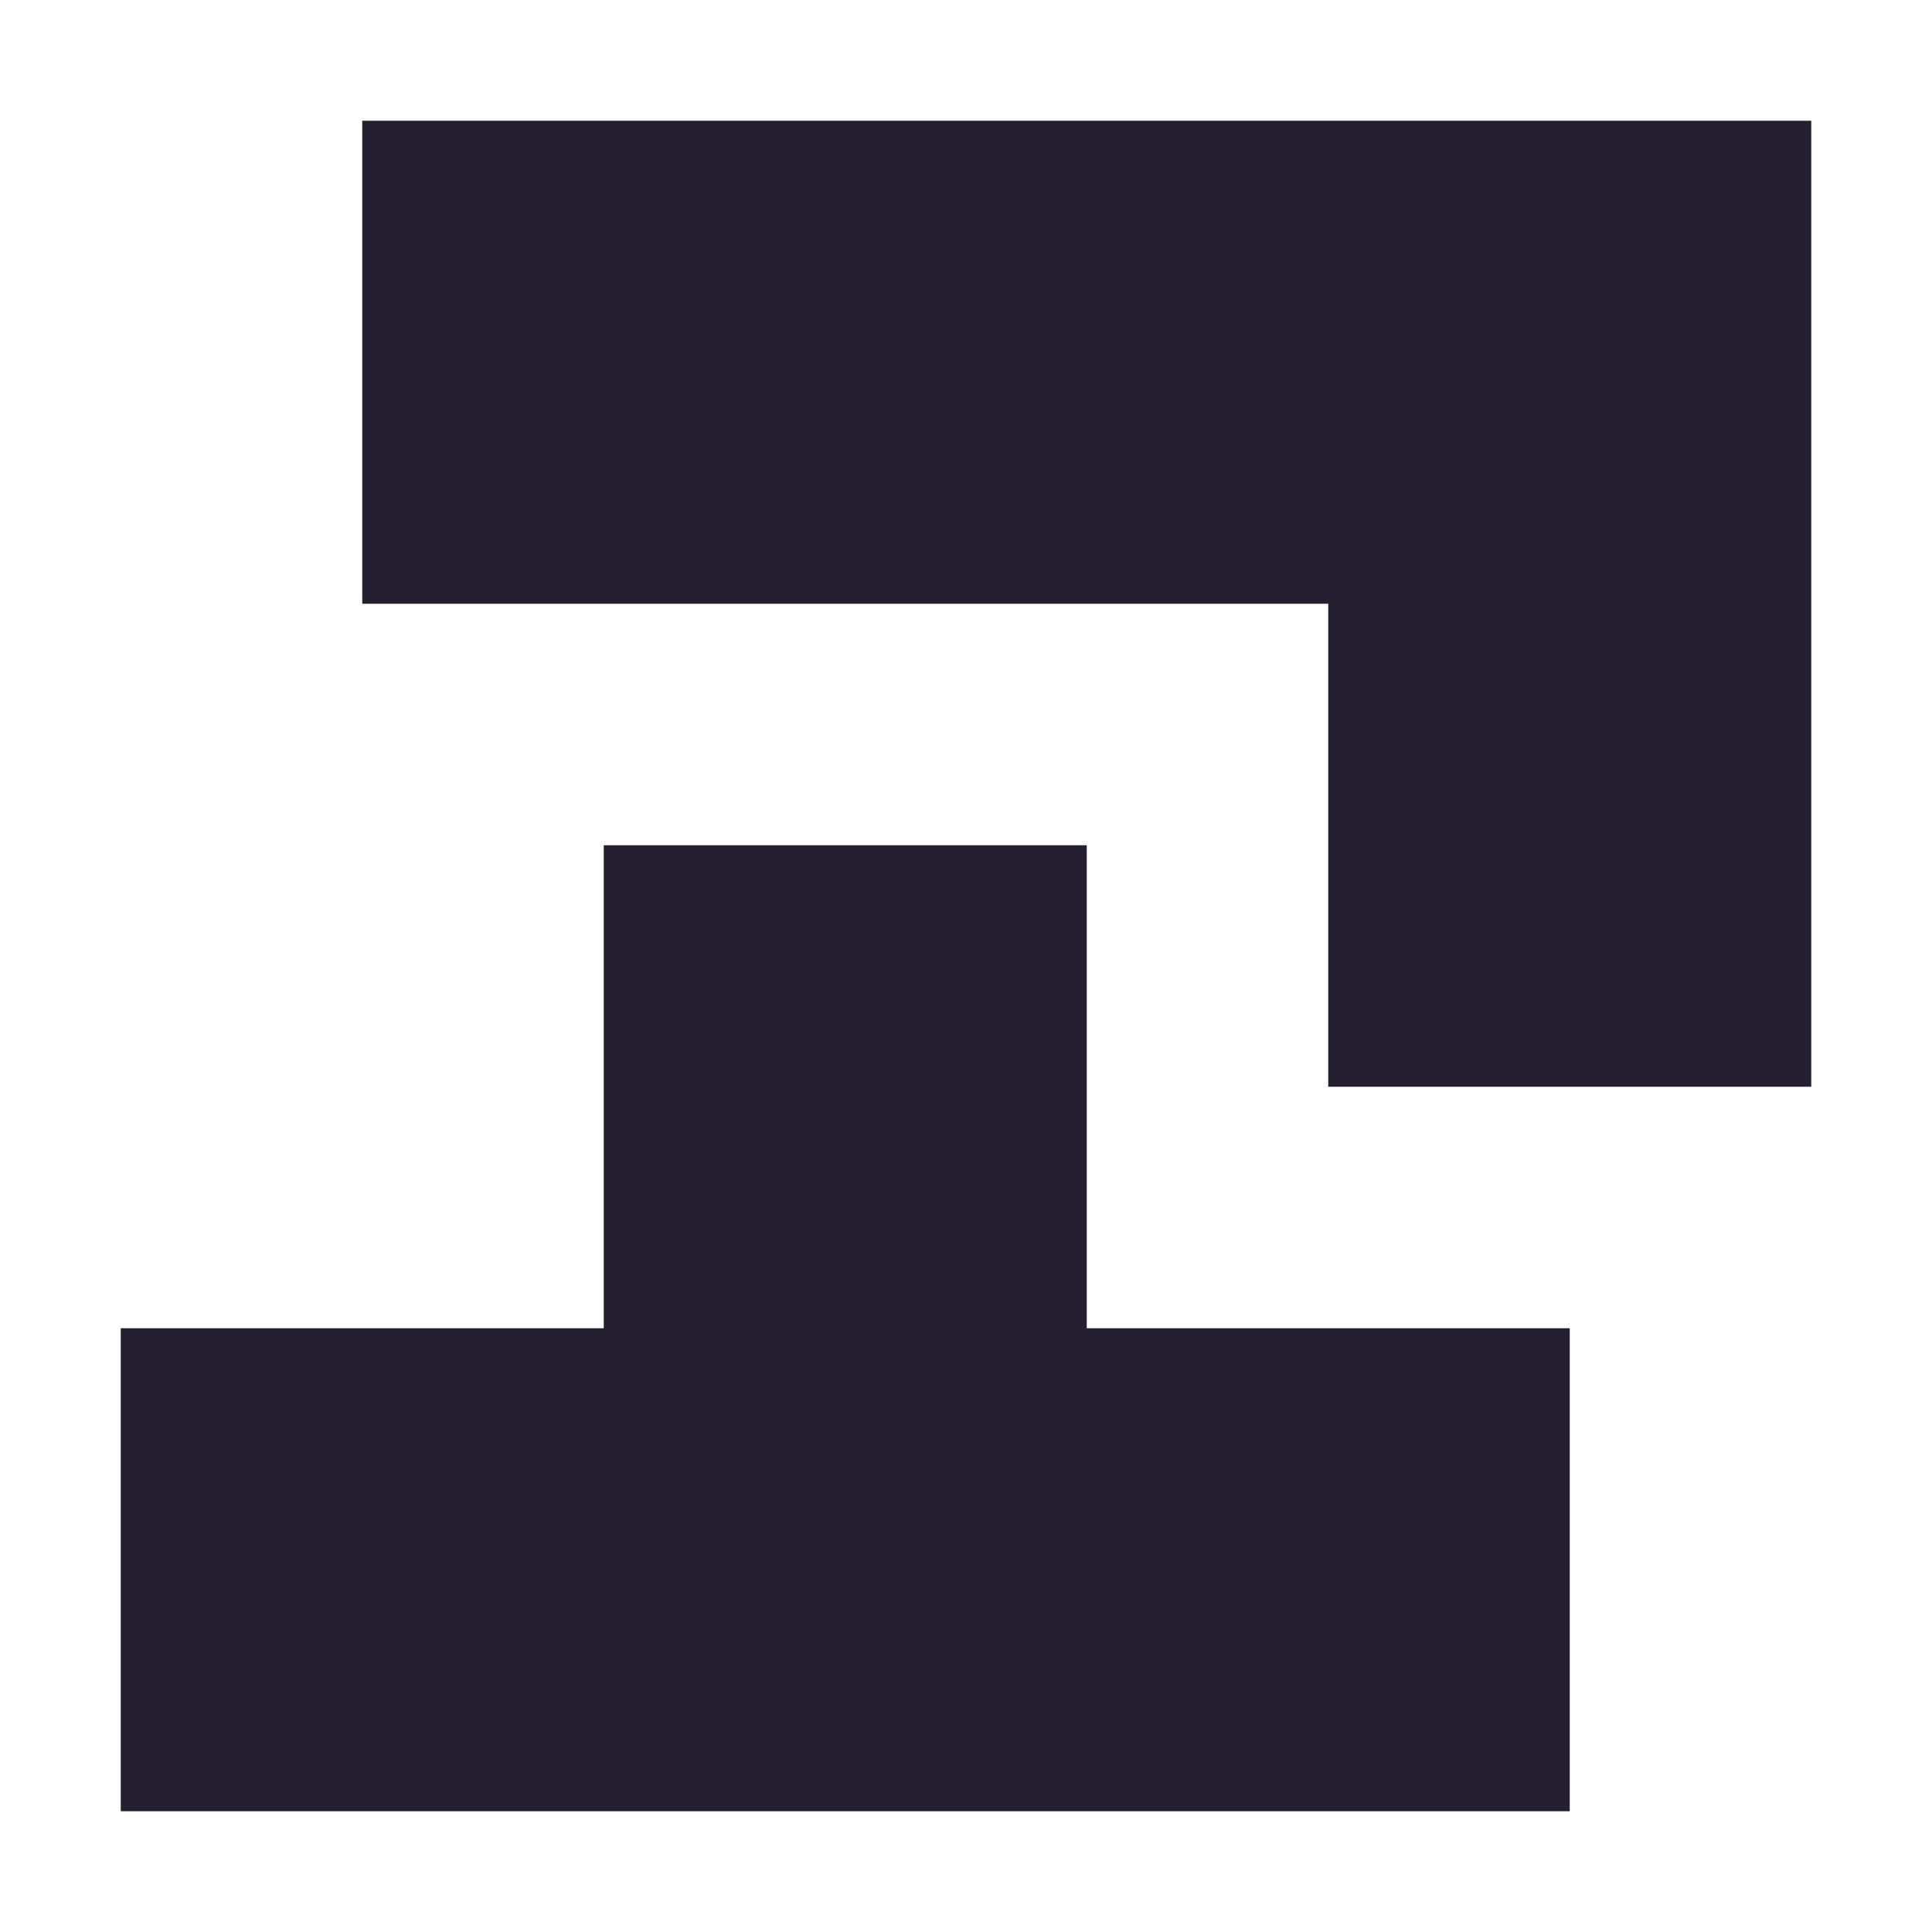
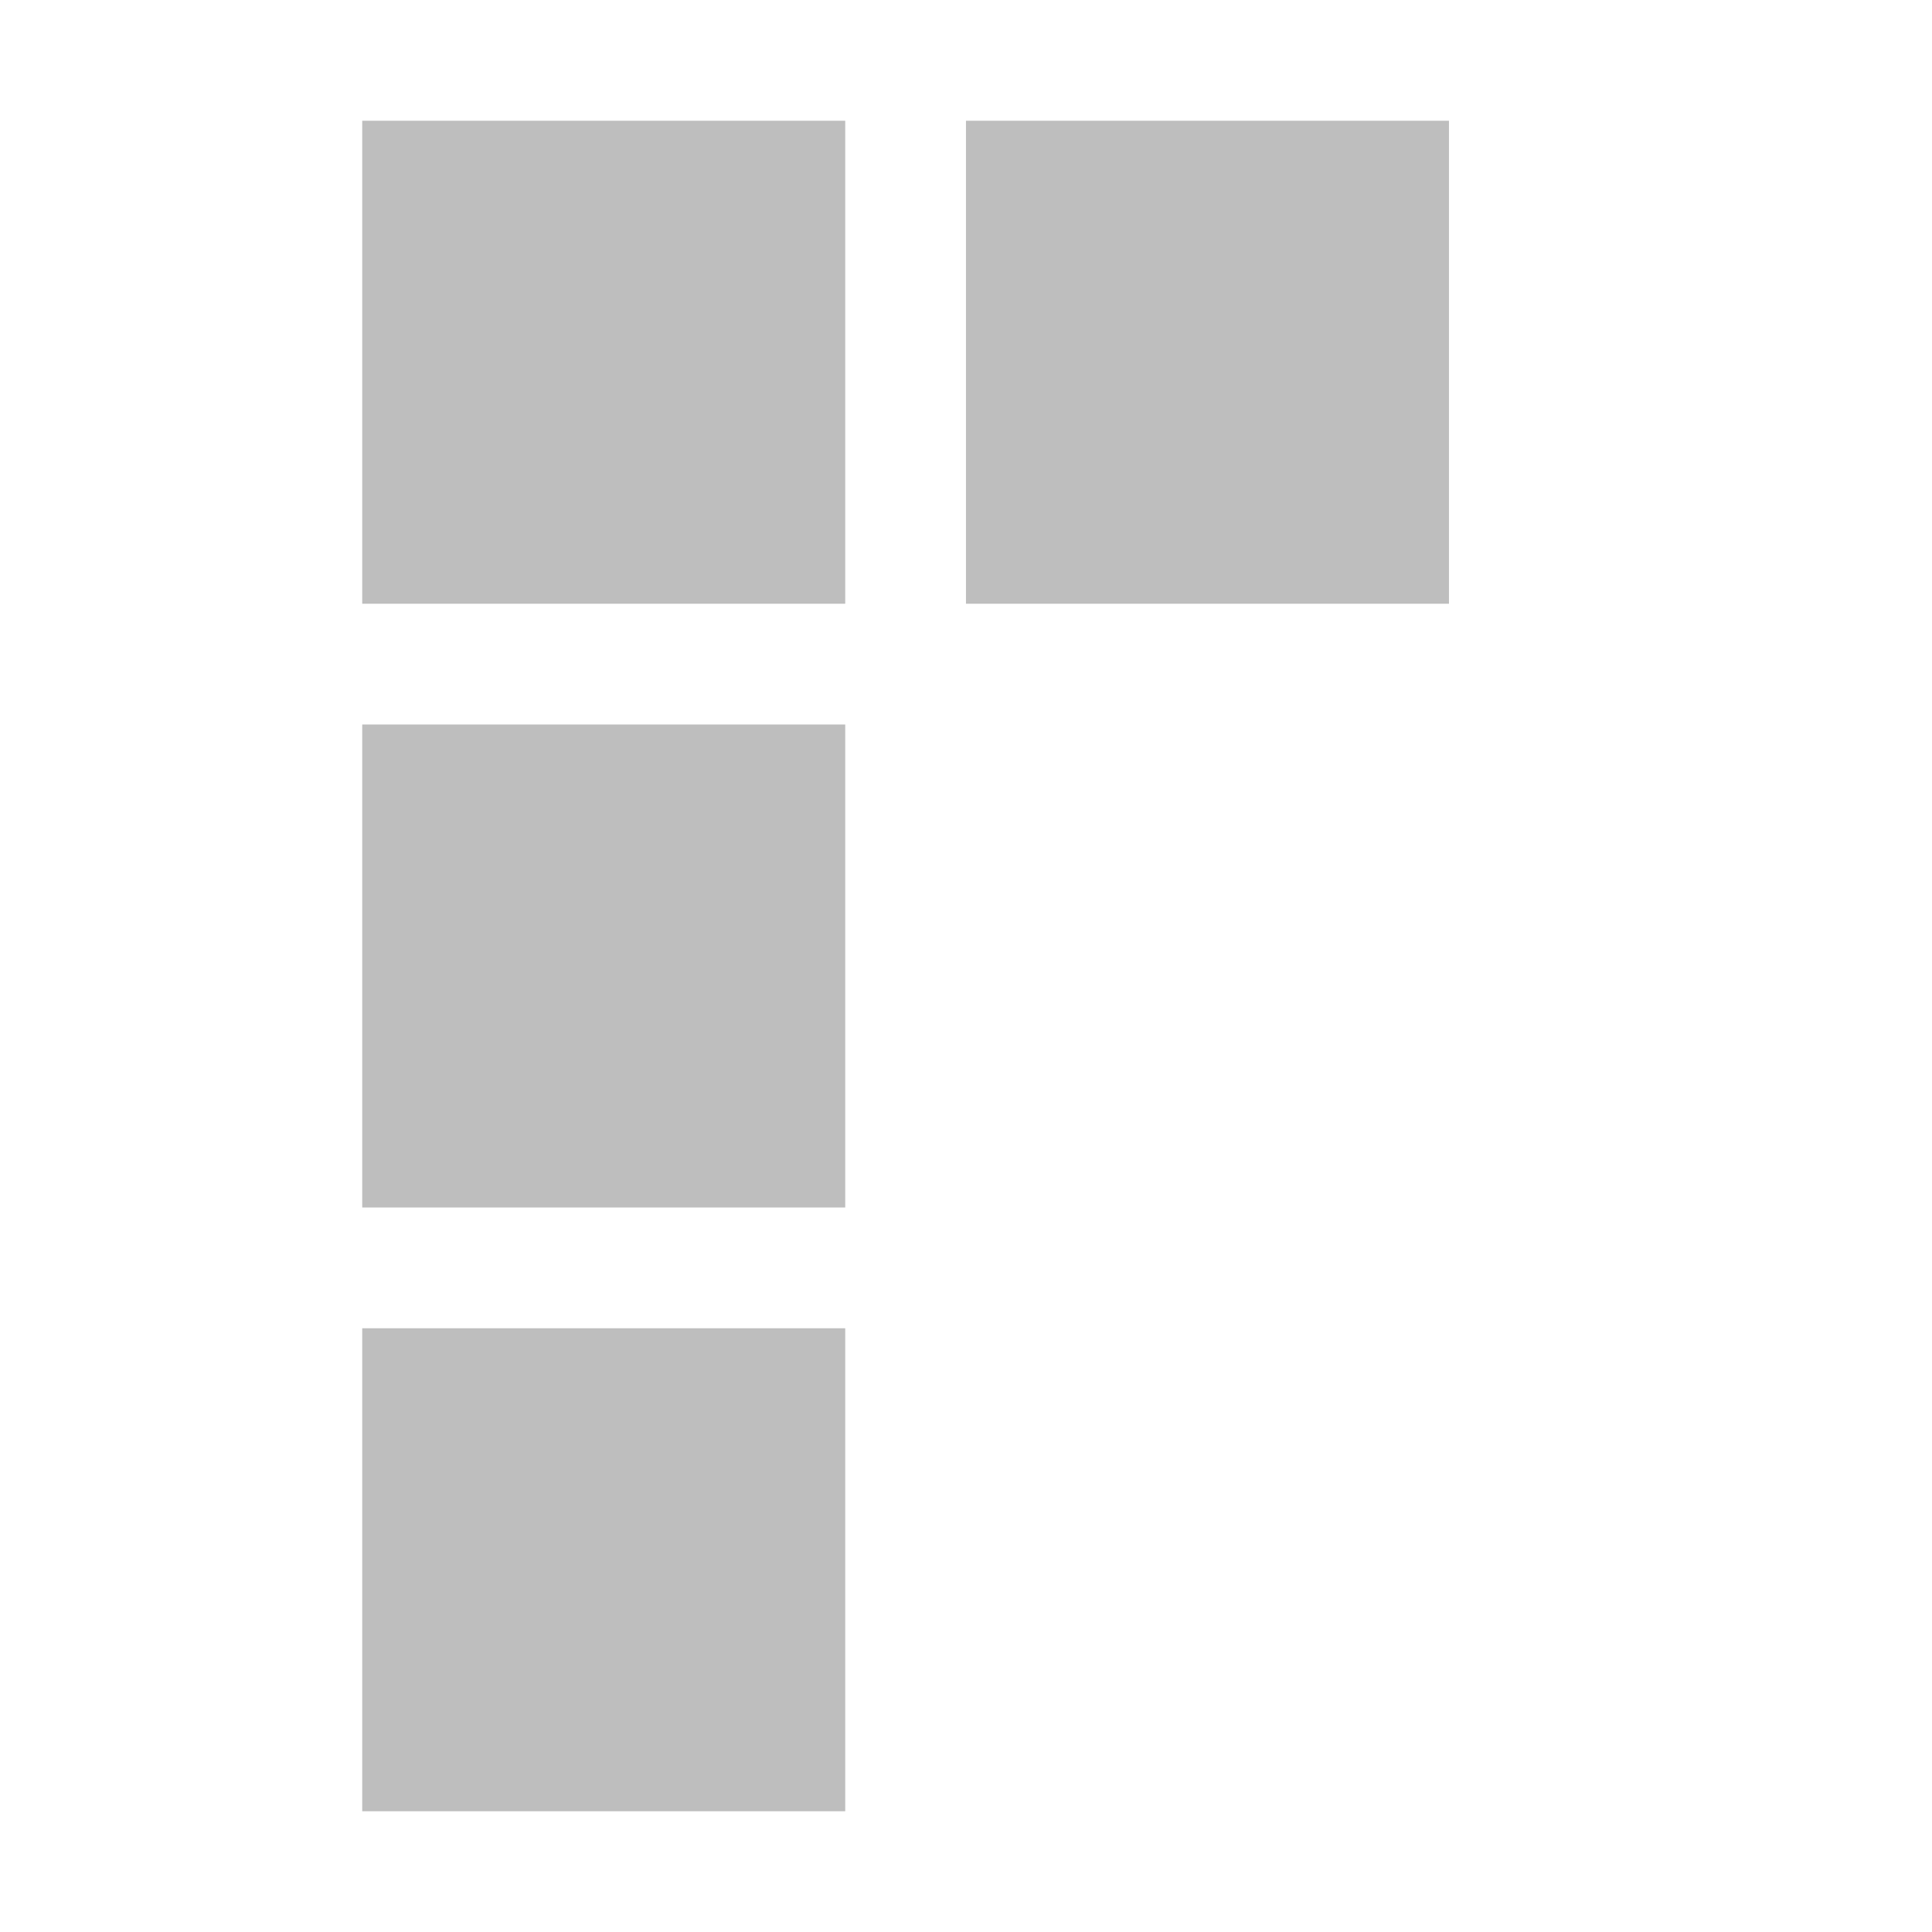
- <svg xmlns="http://www.w3.org/2000/svg" height="16px" viewBox="0 0 16 16" width="16px">
-   <g fill="#241f31">
-     <path d="m 3 1 v 4 h 8 v 4 h 4 v -8 z m 0 0" />
-     <path d="m 5 7 v 4 h -4 v 4 h 12 v -4 h -4 v -4 z m 0 0" />
+ <svg xmlns="http://www.w3.org/2000/svg" xmlns:ns1="http://www.openswatchbook.org/uri/2009/osb" height="16" id="svg7384" version="1.1" width="16">
+   <defs id="defs7386">
+     <linearGradient id="linearGradient7212" ns1:paint="solid">
+       <stop id="stop7214" offset="0" style="stop-color:#000000;stop-opacity:1;" />
+     </linearGradient>
+   </defs>
+   <g id="layer9" style="display:inline" transform="translate(-263.0002,145)">
+     <rect height="4" id="rect6029-4" style="fill:#bebebe;fill-opacity:1;stroke:none" transform="scale(-1,-1)" width="4" x="-275" y="140" />
+     <rect height="4" id="rect6029-4-8" style="fill:#bebebe;fill-opacity:1;stroke:none" transform="scale(-1,-1)" width="4" x="-270" y="140" />
+     <rect height="4" id="rect6029-4-8-1" style="fill:#bebebe;fill-opacity:1;stroke:none" transform="scale(-1,-1)" width="4" x="-270" y="135" />
+     <rect height="4" id="rect6029-4-8-2" style="fill:#bebebe;fill-opacity:1;stroke:none" transform="scale(-1,-1)" width="4" x="-270" y="130" />
  </g>
</svg>
